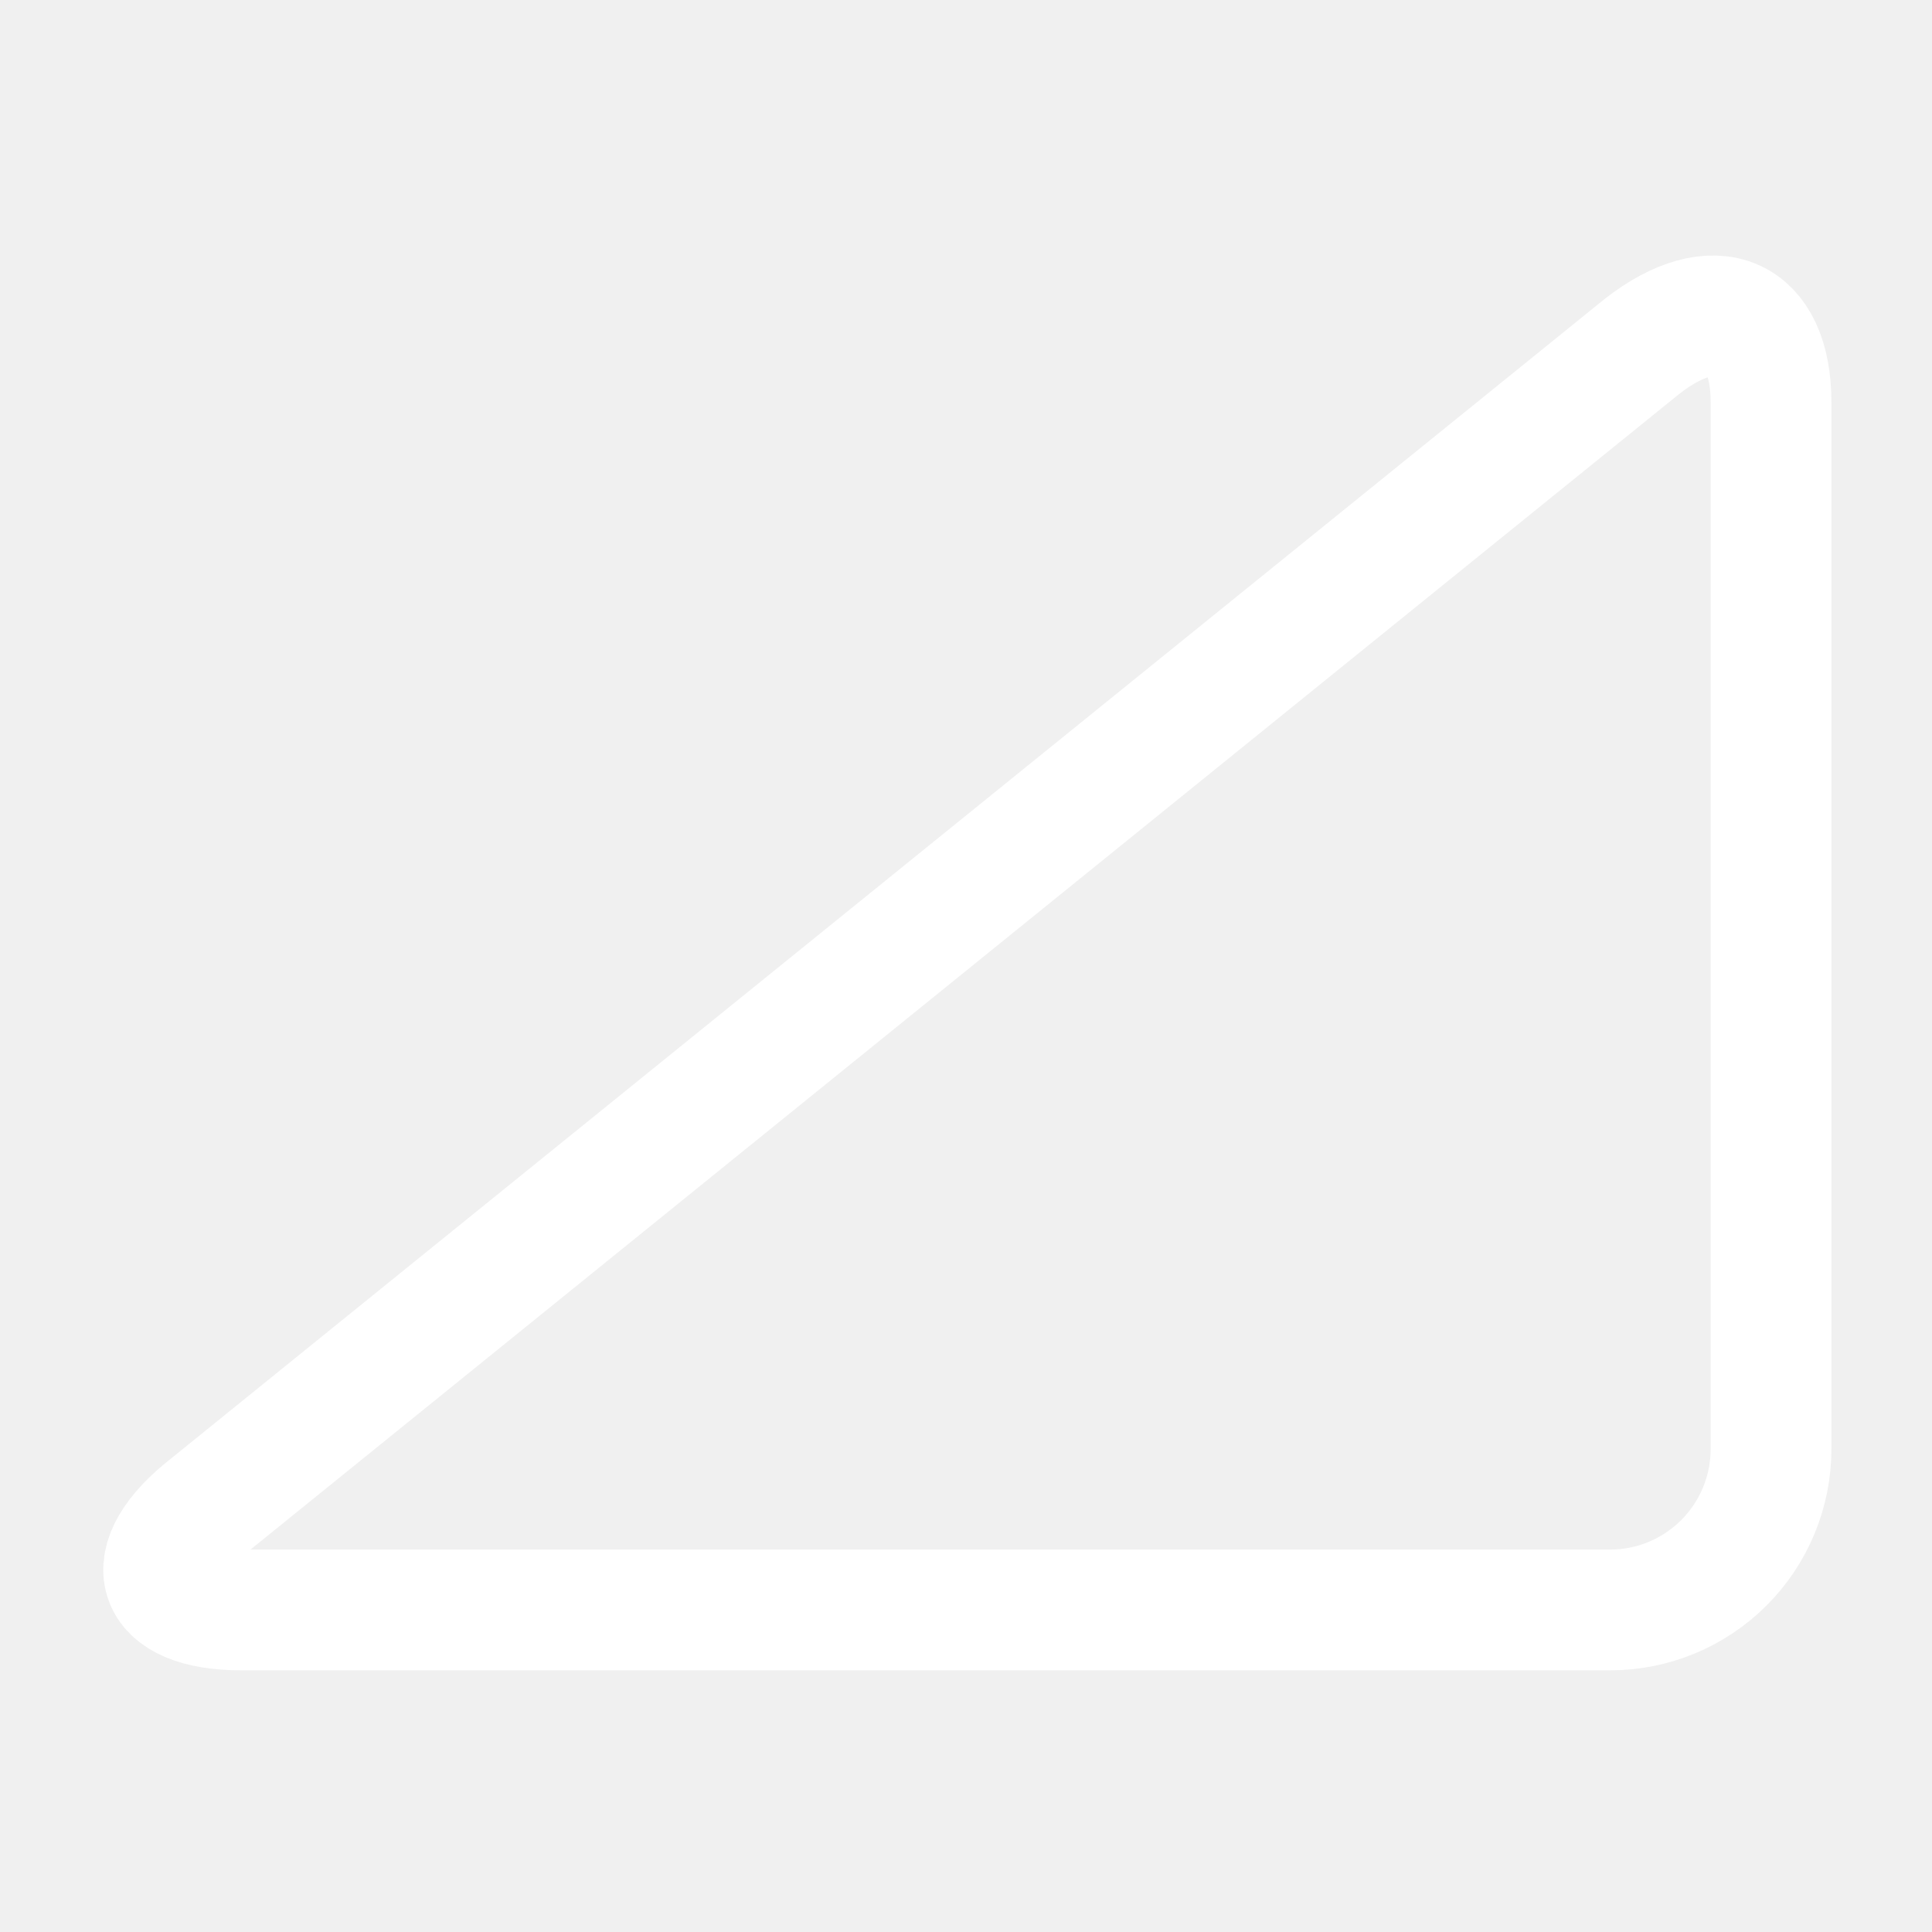
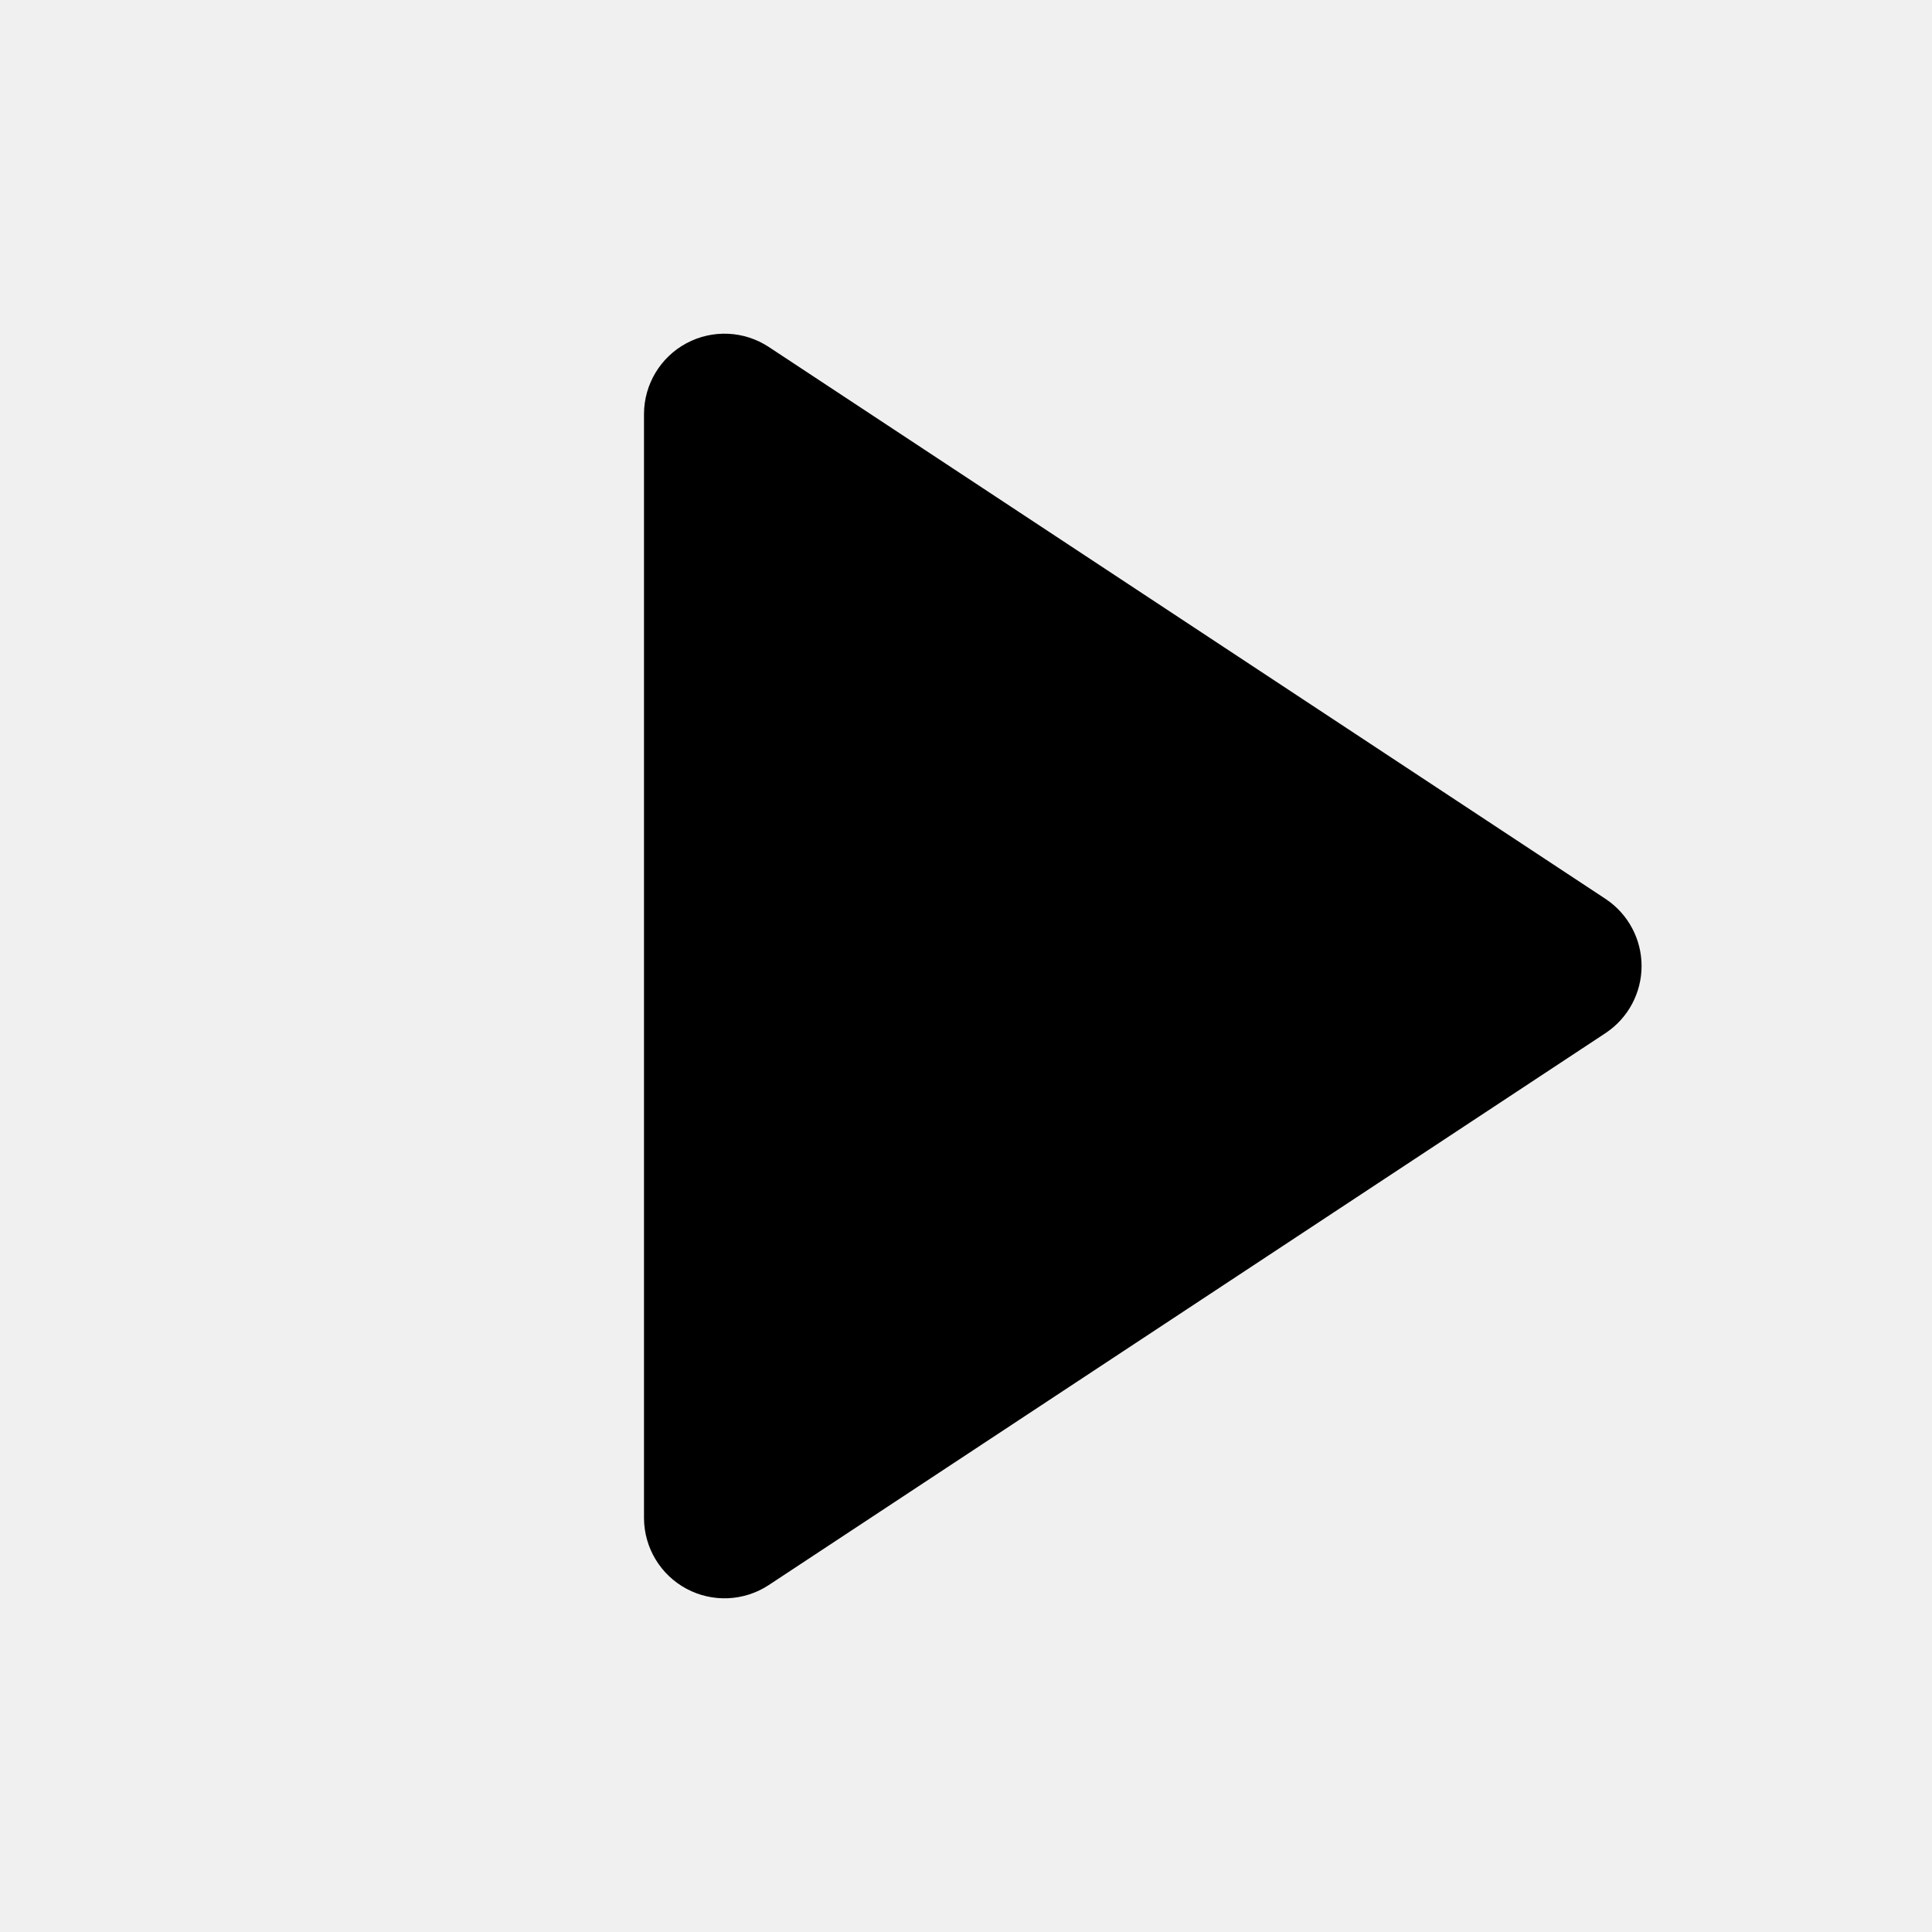
- <svg xmlns="http://www.w3.org/2000/svg" preserveAspectRatio="none" overflow="visible" style="display: block;" width="32" height="32" viewBox="0 0 32 32" fill="none">
-   <g id="triangle-right">
-     <path id="Vector" d="M28.553 25.885C29.053 25.385 29.334 24.706 29.334 23.999V6.667C29.334 5.201 28.401 4.801 27.201 5.734L3.466 24.932C2.266 25.866 2.533 26.666 4 26.666H26.668C27.375 26.666 28.053 26.385 28.553 25.885Z" stroke="white" stroke-width="2" stroke-linecap="round" />
-   </g>
+ <svg xmlns="http://www.w3.org/2000/svg" width="24" height="24" viewBox="0 0 24 24" fill="currentColor">
+   <path d="M8 5.14v13.72a1 1 0 0 0 1.55.83l10.4-6.86a1 1 0 0 0 0-1.66L9.55 4.31A1 1 0 0 0 8 5.14z" />
</svg>
